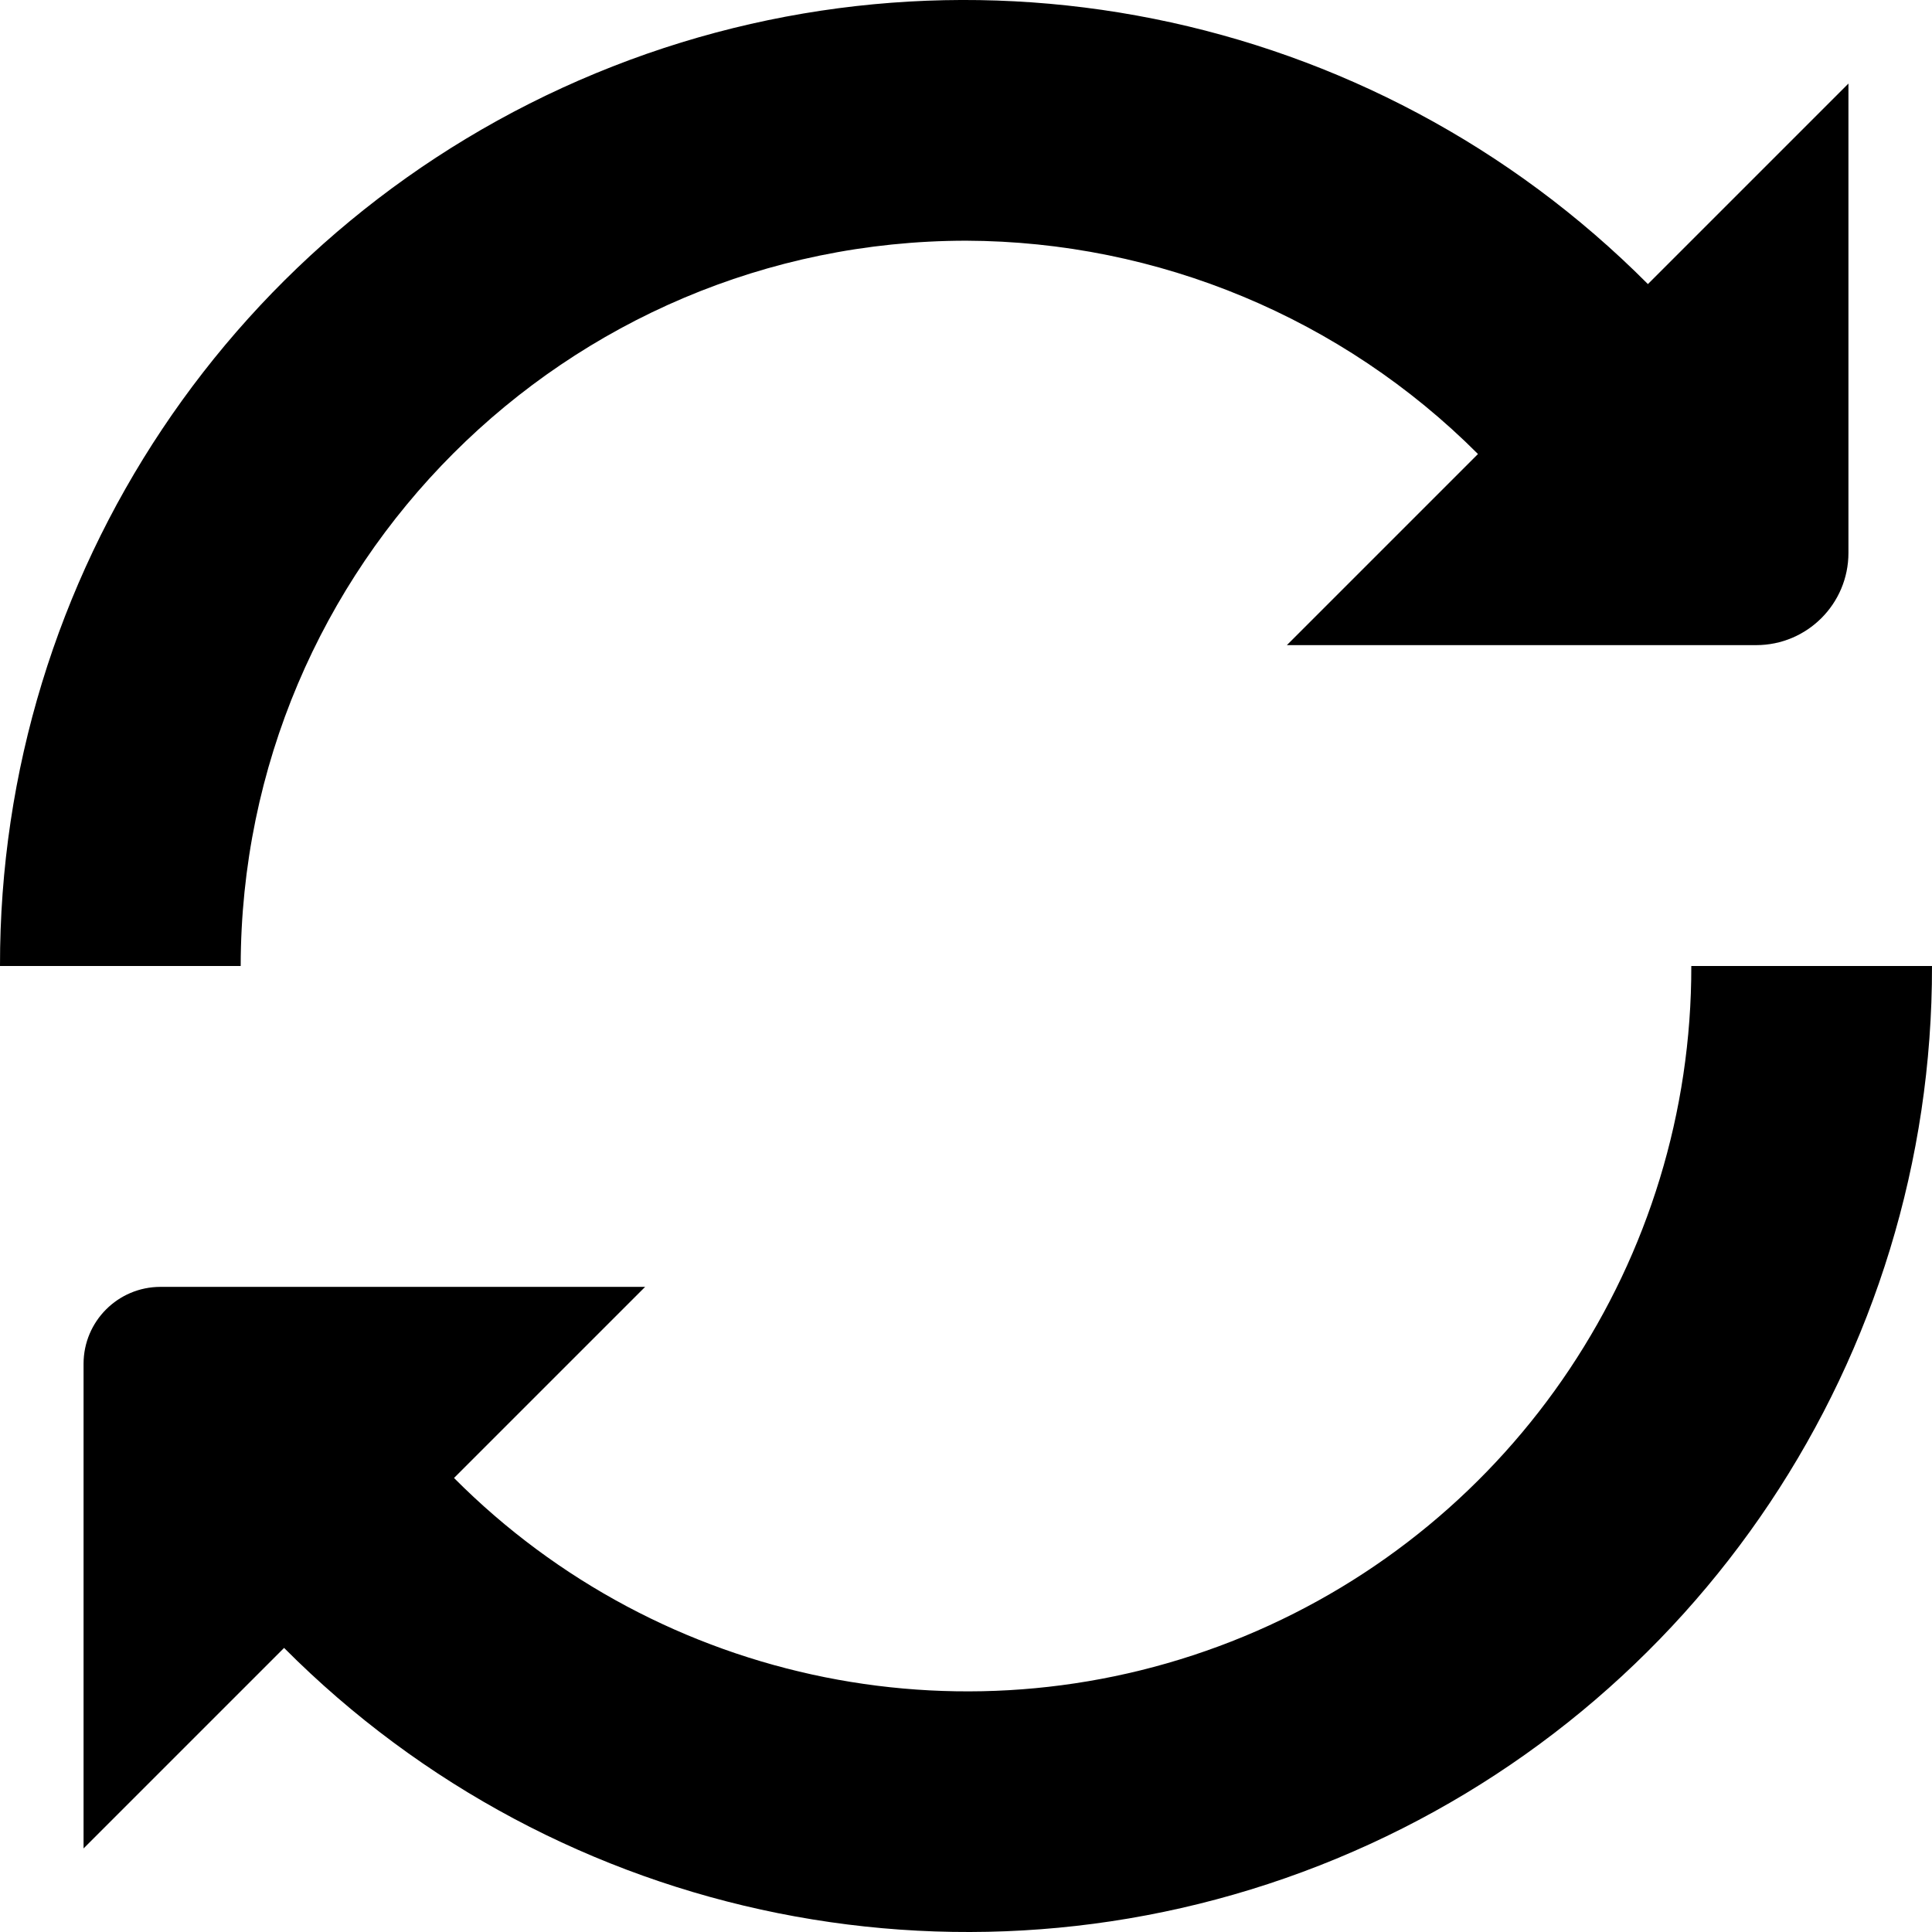
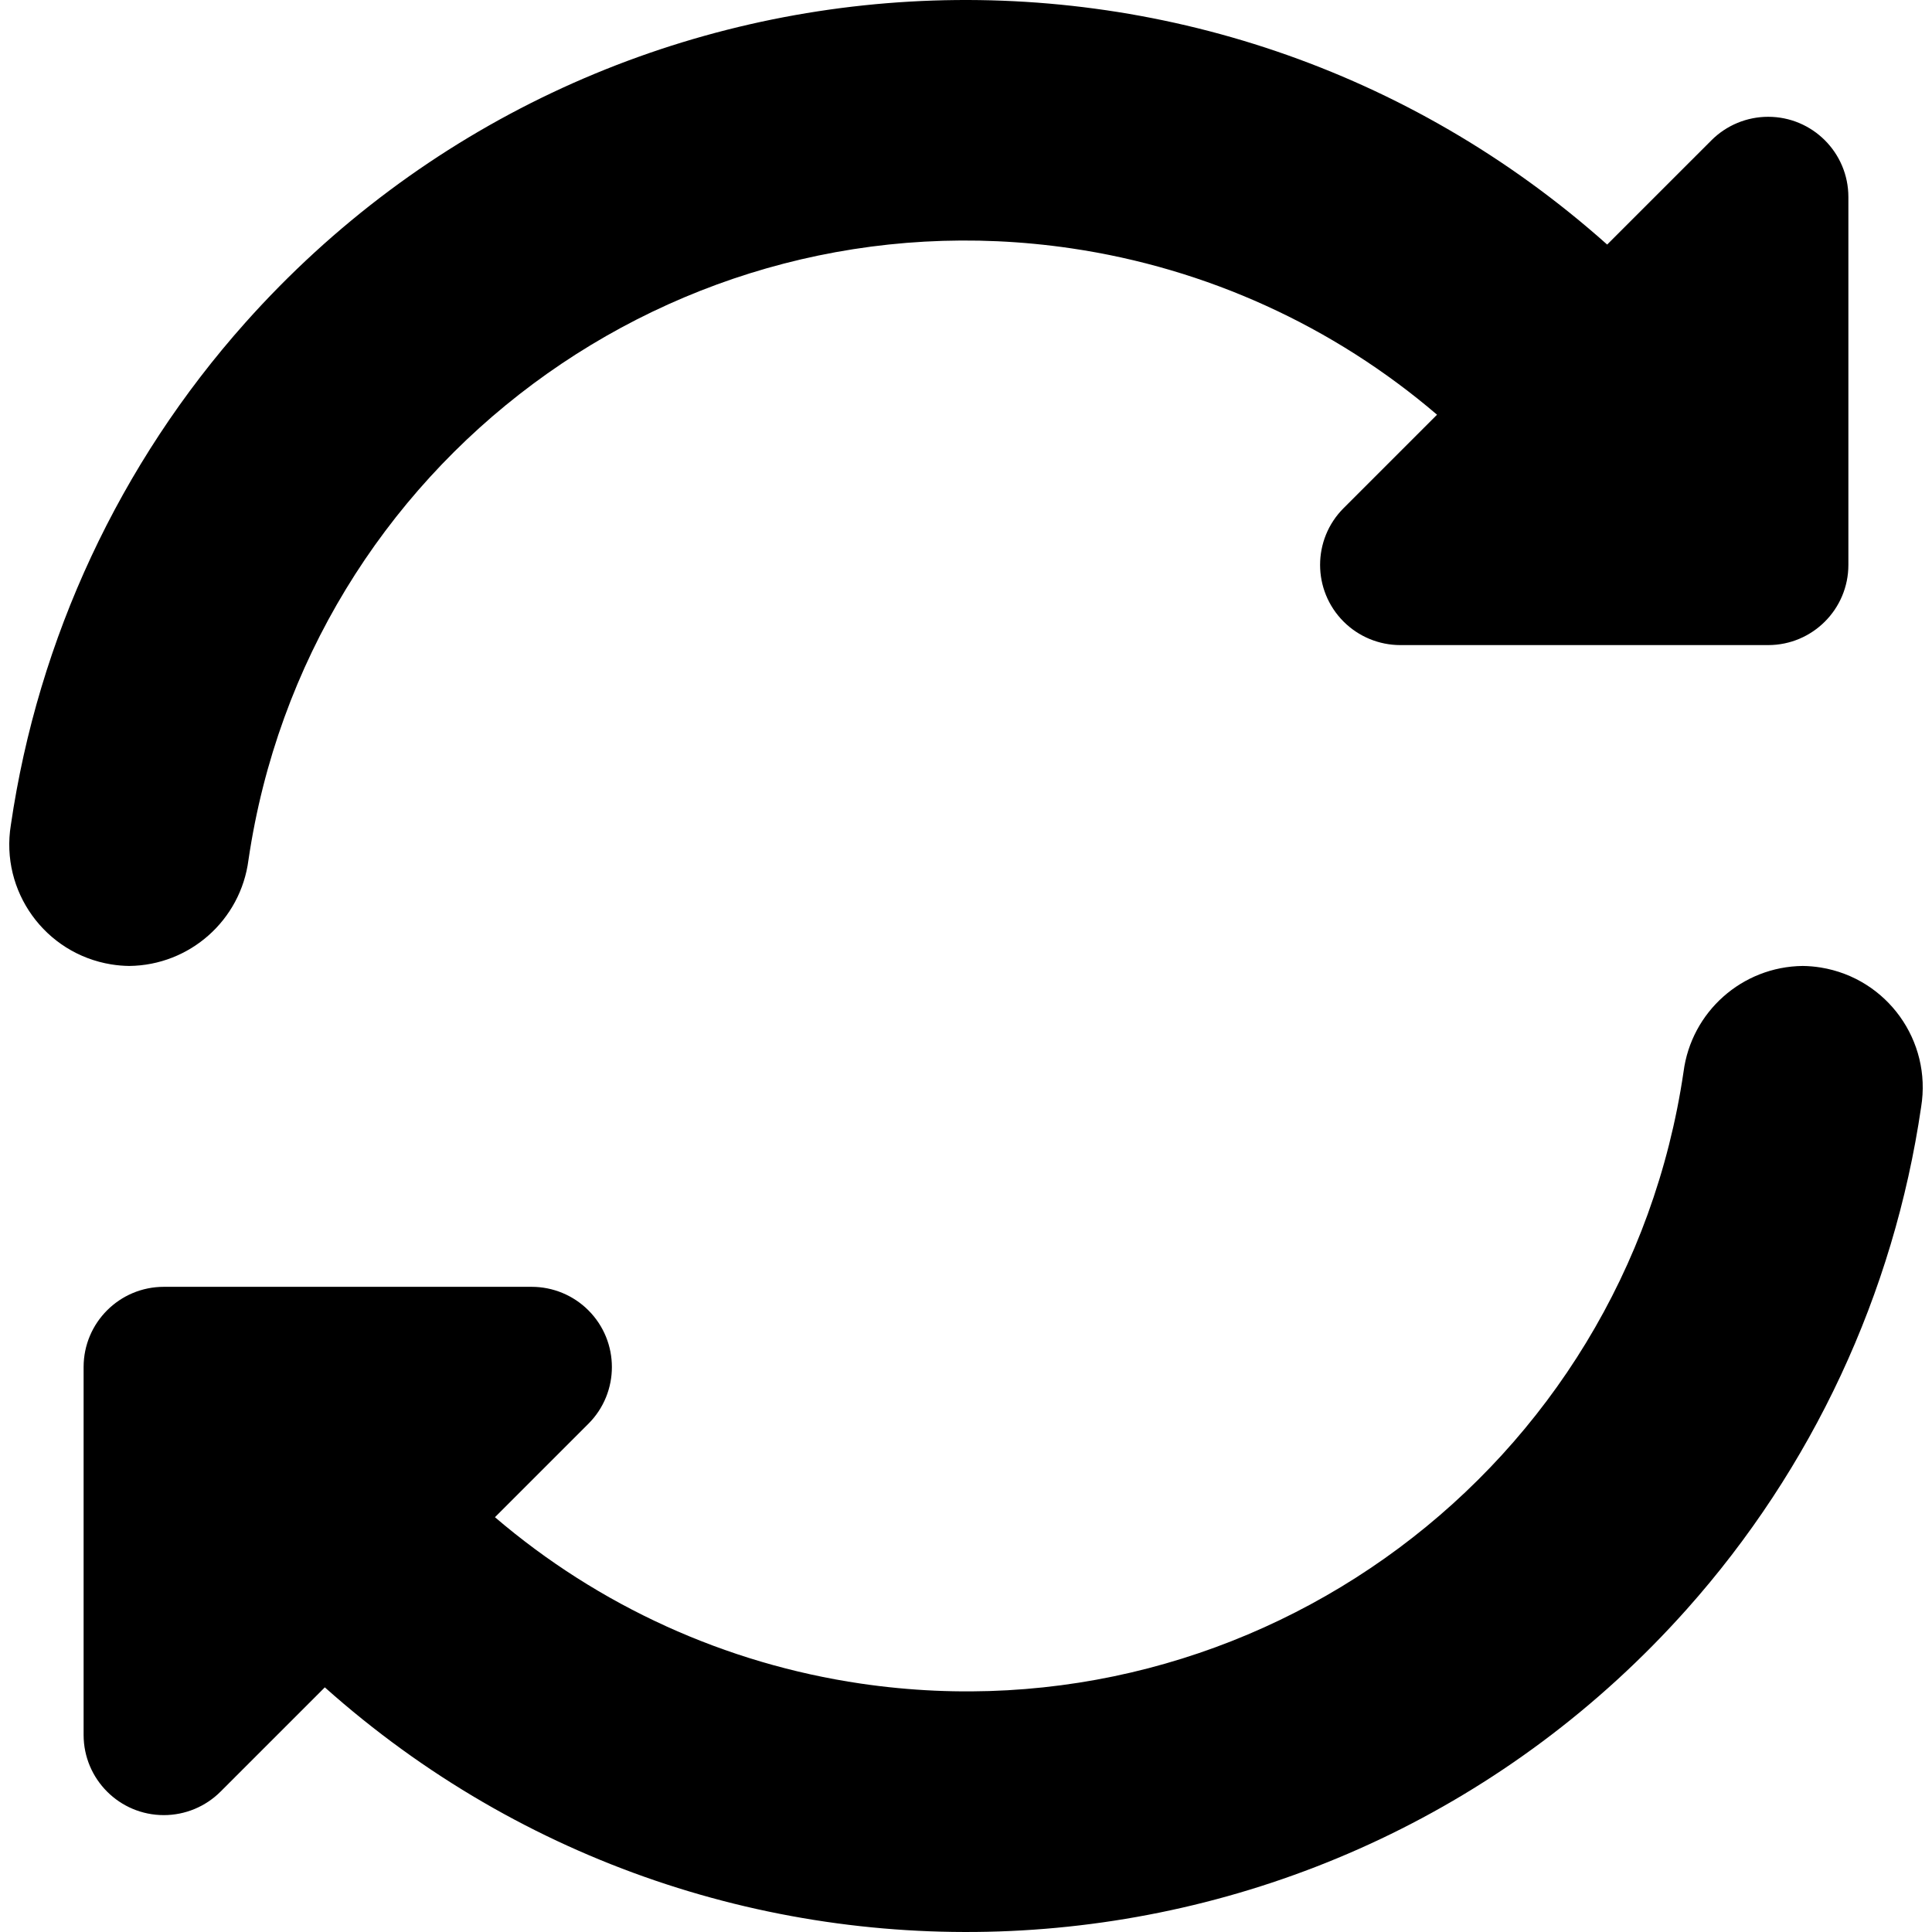
- <svg xmlns="http://www.w3.org/2000/svg" id="Isolation_Mode" data-name="Isolation Mode" viewBox="0 0 24 24" width="512" height="512">
-   <path d="M12,2.99a9.03,9.03,0,0,1,6.36,2.65L15.986,8.014h5.83a1.146,1.146,0,0,0,1.146-1.146V1.038L20.471,3.529A11.98,11.98,0,0,0,0,12H2.99A9.02,9.02,0,0,1,12,2.99Z" />
-   <path d="M21.01,12A8.994,8.994,0,0,1,5.64,18.36l2.374-2.374H1.993a.956.956,0,0,0-.955.955v6.021l2.491-2.491A11.98,11.98,0,0,0,24,12Z" />
+ <svg xmlns="http://www.w3.org/2000/svg" version="1.1" id="Capa_1" x="0px" y="0px" viewBox="0 0 513.806 513.806" style="enable-background:new 0 0 513.806 513.806;" xml:space="preserve" width="512" height="512">
+   <g>
+     <path d="M66.074,228.731C81.577,123.379,179.549,50.542,284.901,66.045c35.944,5.289,69.662,20.626,97.27,44.244l-24.853,24.853   c-8.33,8.332-8.328,21.84,0.005,30.17c3.999,3.998,9.423,6.245,15.078,6.246h97.835c11.782,0,21.333-9.551,21.333-21.333V52.39   c-0.003-11.782-9.556-21.331-21.338-21.329c-5.655,0.001-11.079,2.248-15.078,6.246L427.418,65.04   C321.658-29.235,159.497-19.925,65.222,85.835c-33.399,37.467-55.073,83.909-62.337,133.573   c-2.864,17.607,9.087,34.202,26.693,37.066c1.586,0.258,3.188,0.397,4.795,0.417C50.481,256.717,64.002,244.706,66.074,228.731z" />
+     <path d="M479.429,256.891c-16.108,0.174-29.629,12.185-31.701,28.16C432.225,390.403,334.253,463.24,228.901,447.738   c-35.944-5.289-69.662-20.626-97.27-44.244l24.853-24.853c8.33-8.332,8.328-21.84-0.005-30.17   c-3.999-3.998-9.423-6.245-15.078-6.246H43.568c-11.782,0-21.333,9.551-21.333,21.333v97.835   c0.003,11.782,9.556,21.331,21.338,21.329c5.655-0.001,11.079-2.248,15.078-6.246l27.733-27.733   c105.735,94.285,267.884,85.004,362.17-20.732c33.417-37.475,55.101-83.933,62.363-133.615   c2.876-17.605-9.064-34.208-26.668-37.084C482.655,257.051,481.044,256.91,479.429,256.891z" />
+   </g>
</svg>
